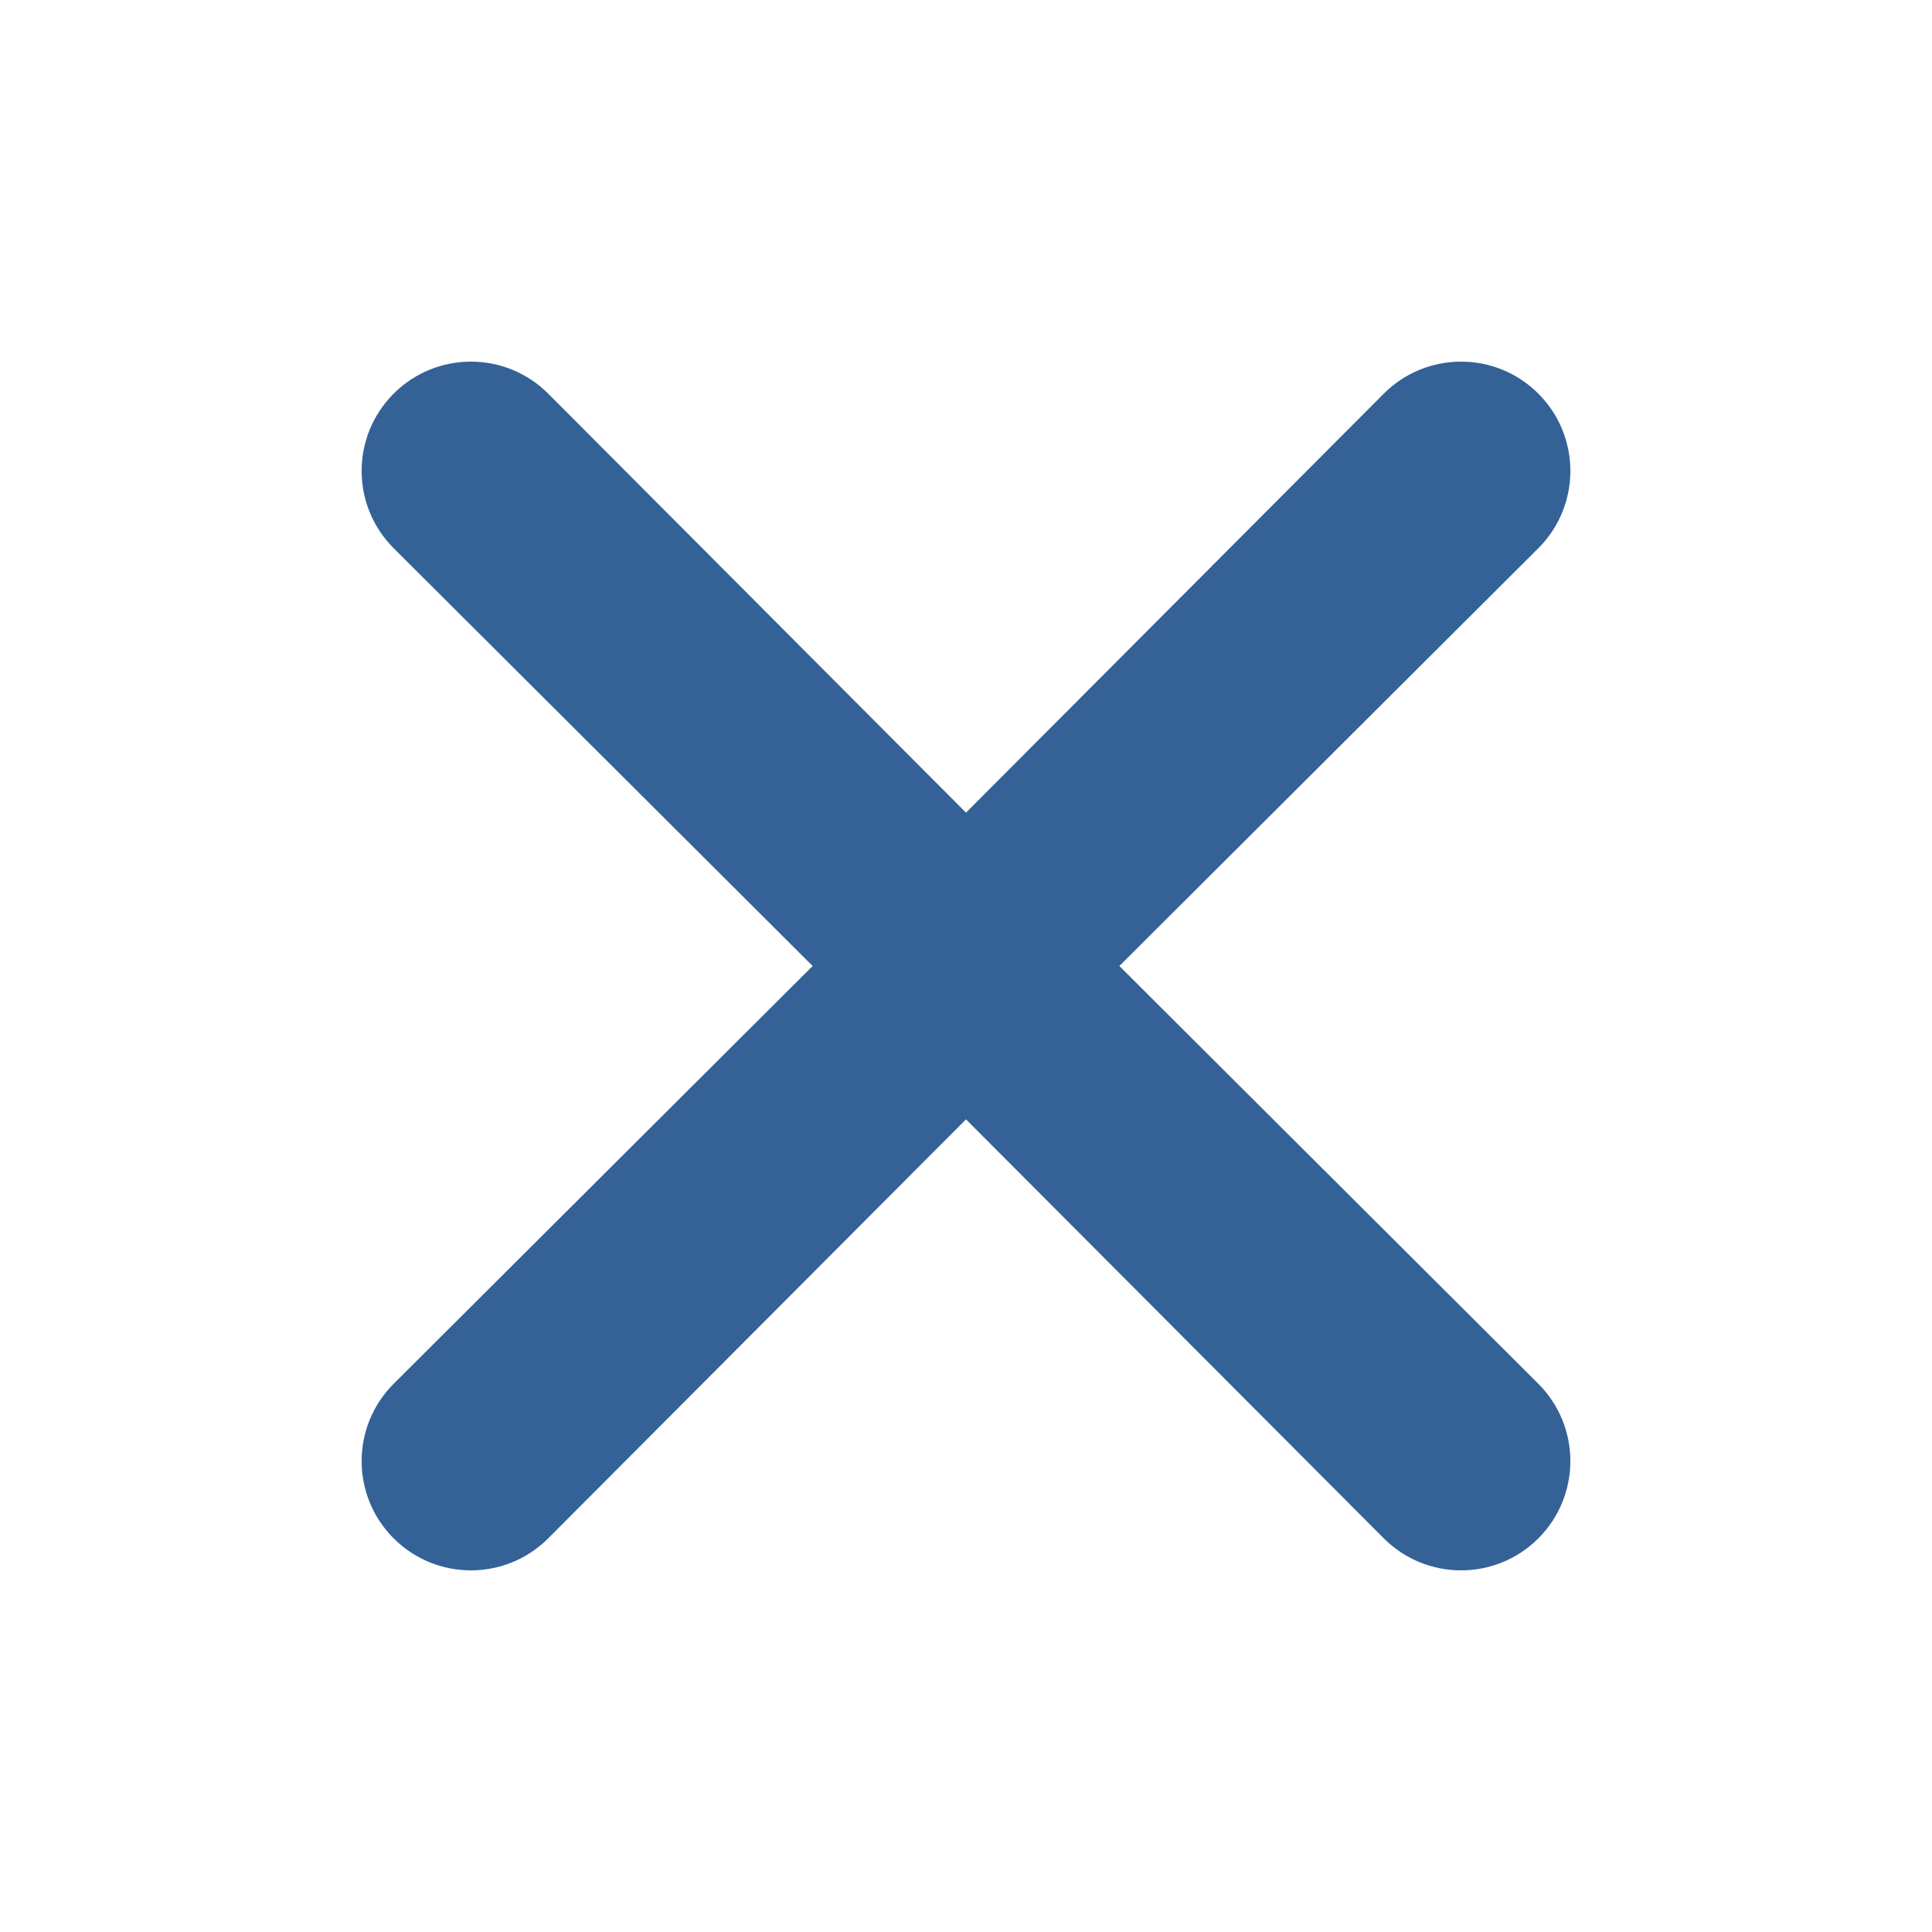
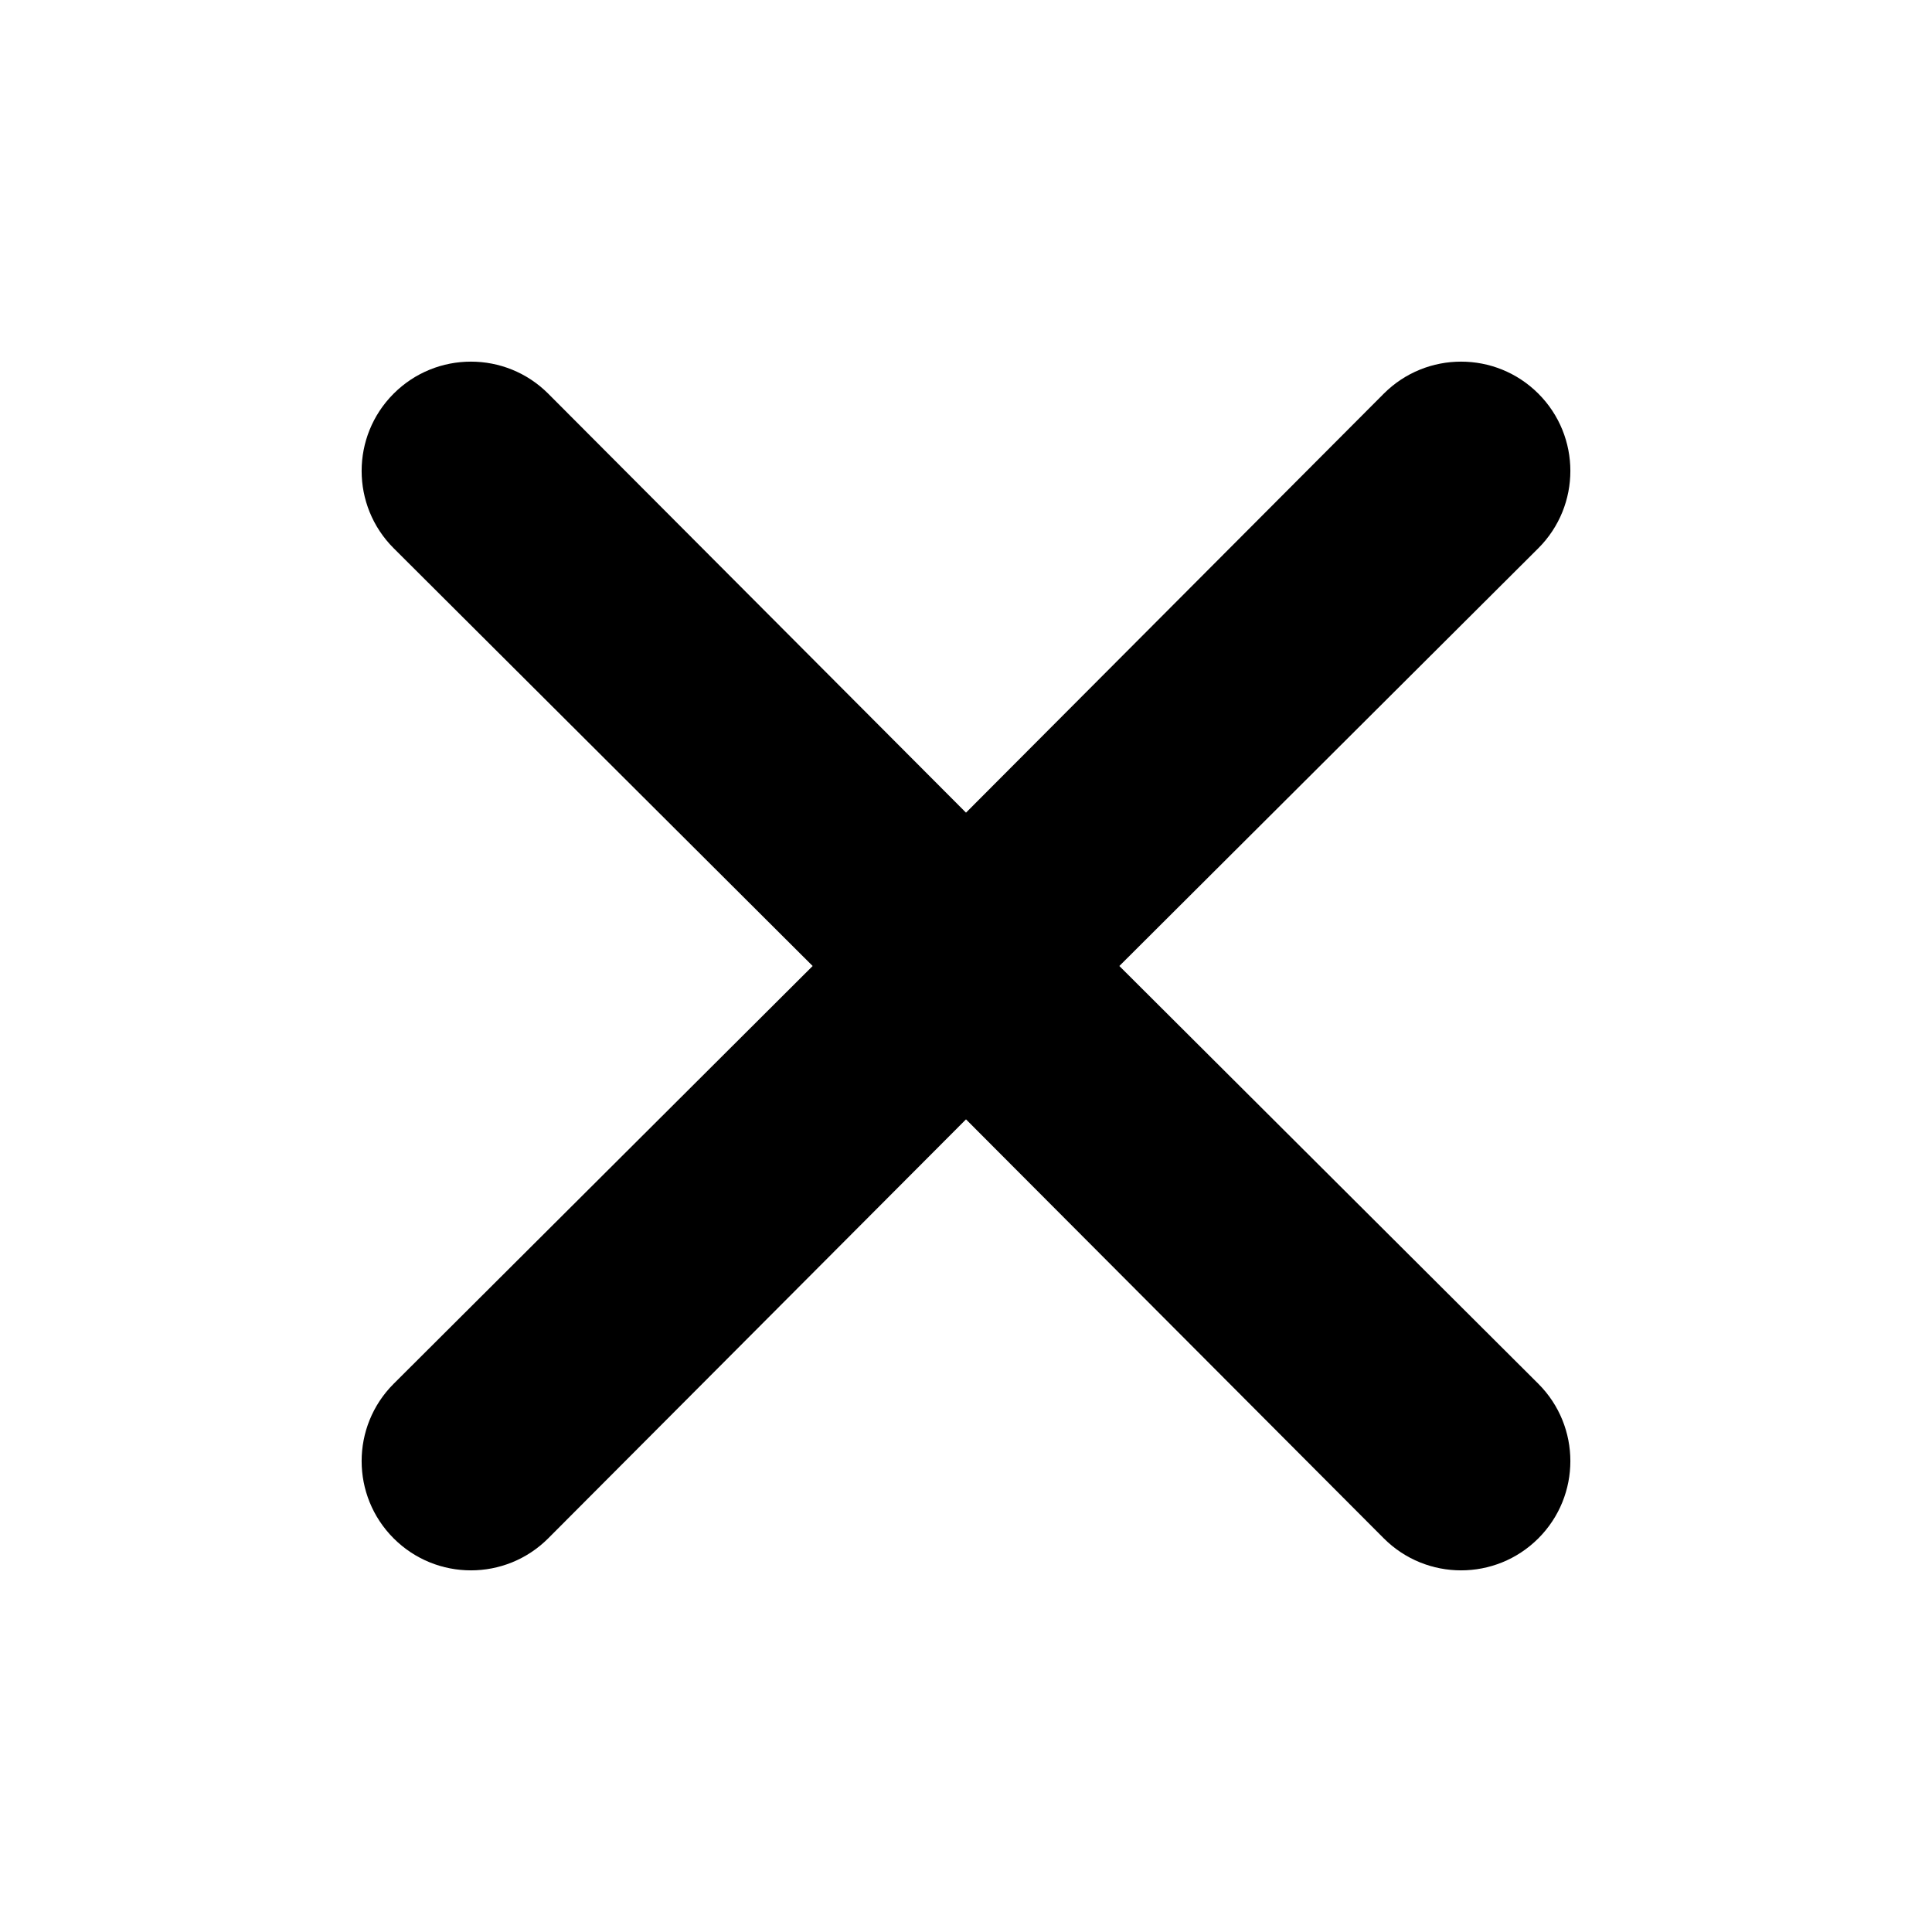
<svg xmlns="http://www.w3.org/2000/svg" width="16" height="16" viewBox="0 0 16 16">
  <g fill="none" fill-rule="evenodd">
    <path d="M0 0h16v16H0z" />
-     <path d="m8 6.73 3.46-3.47a.9.9 0 1 1 1.28 1.28L9.27 8l3.47 3.46a.9.9 0 1 1-1.28 1.28L8 9.27l-3.46 3.47a.9.9 0 1 1-1.28-1.28L6.73 8 3.26 4.54a.9.9 0 0 1 1.28-1.28L8 6.73z" fill="#346297" fill-rule="nonzero" />
+     <path d="m8 6.73 3.46-3.47a.9.9 0 1 1 1.28 1.28L9.27 8l3.47 3.46a.9.9 0 1 1-1.28 1.28L8 9.27l-3.46 3.47a.9.9 0 1 1-1.28-1.28L6.73 8 3.26 4.54a.9.9 0 0 1 1.28-1.28L8 6.73z" fill="currentColor" />
  </g>
</svg>
